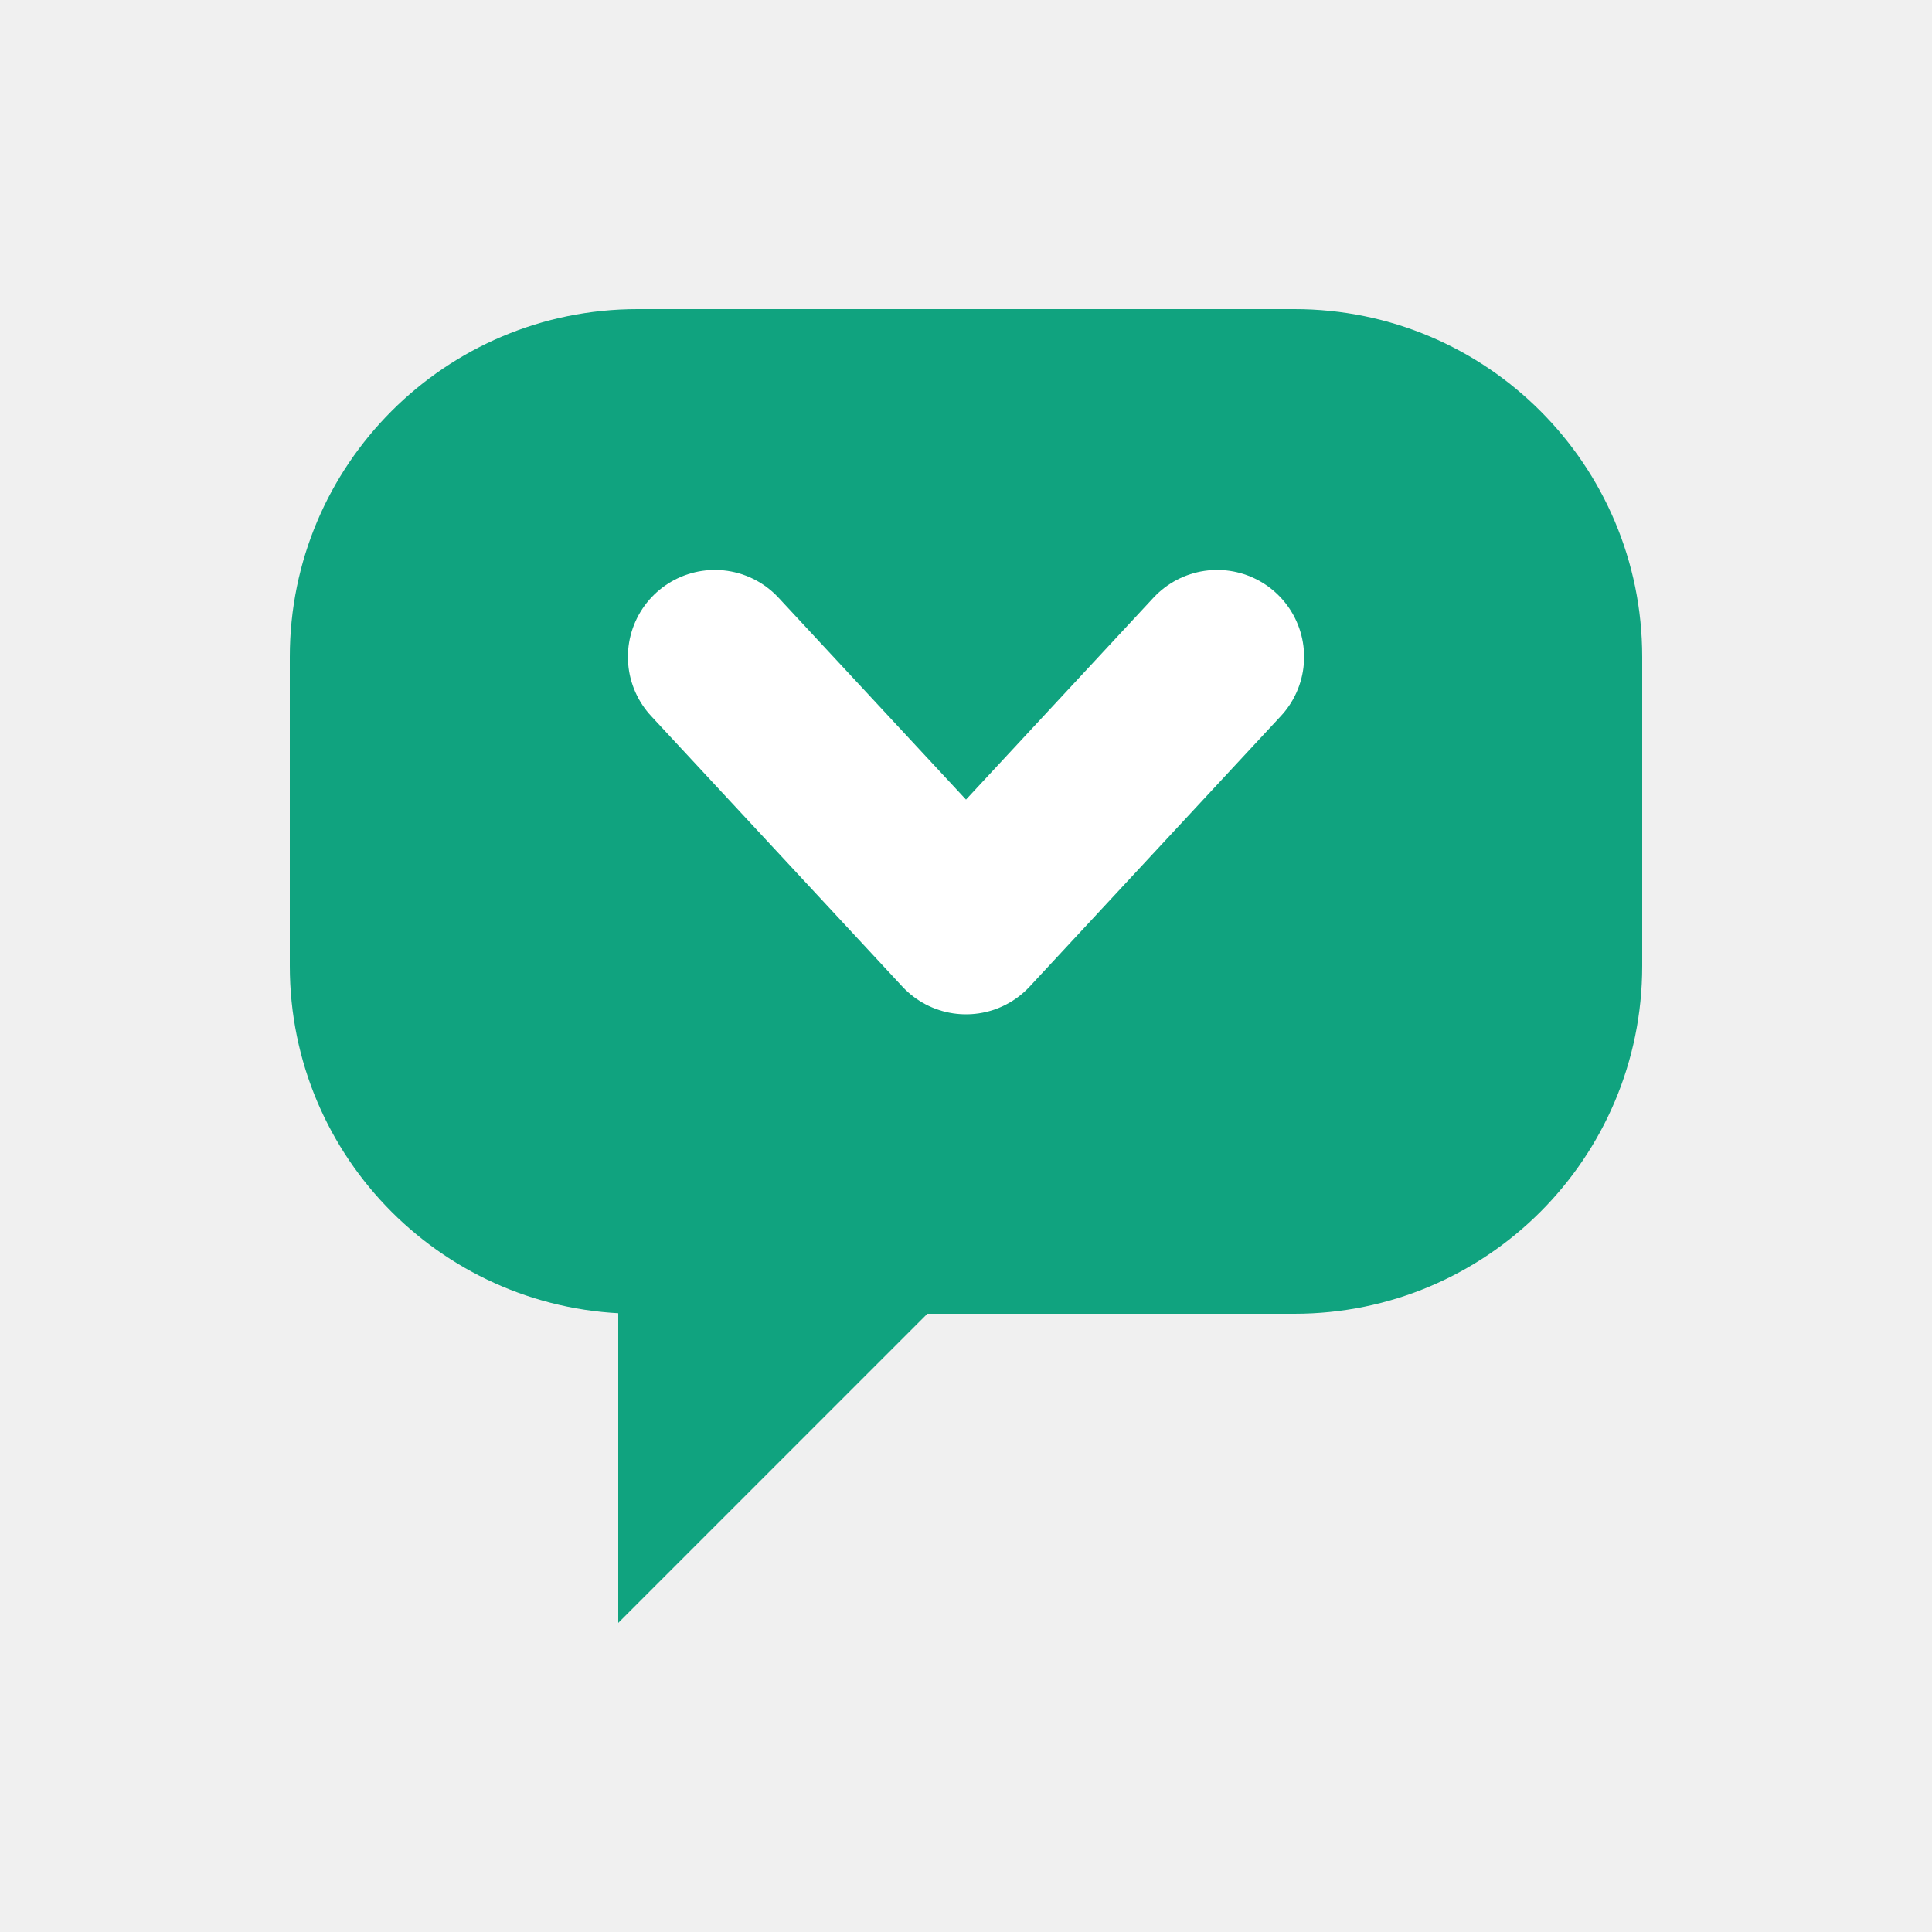
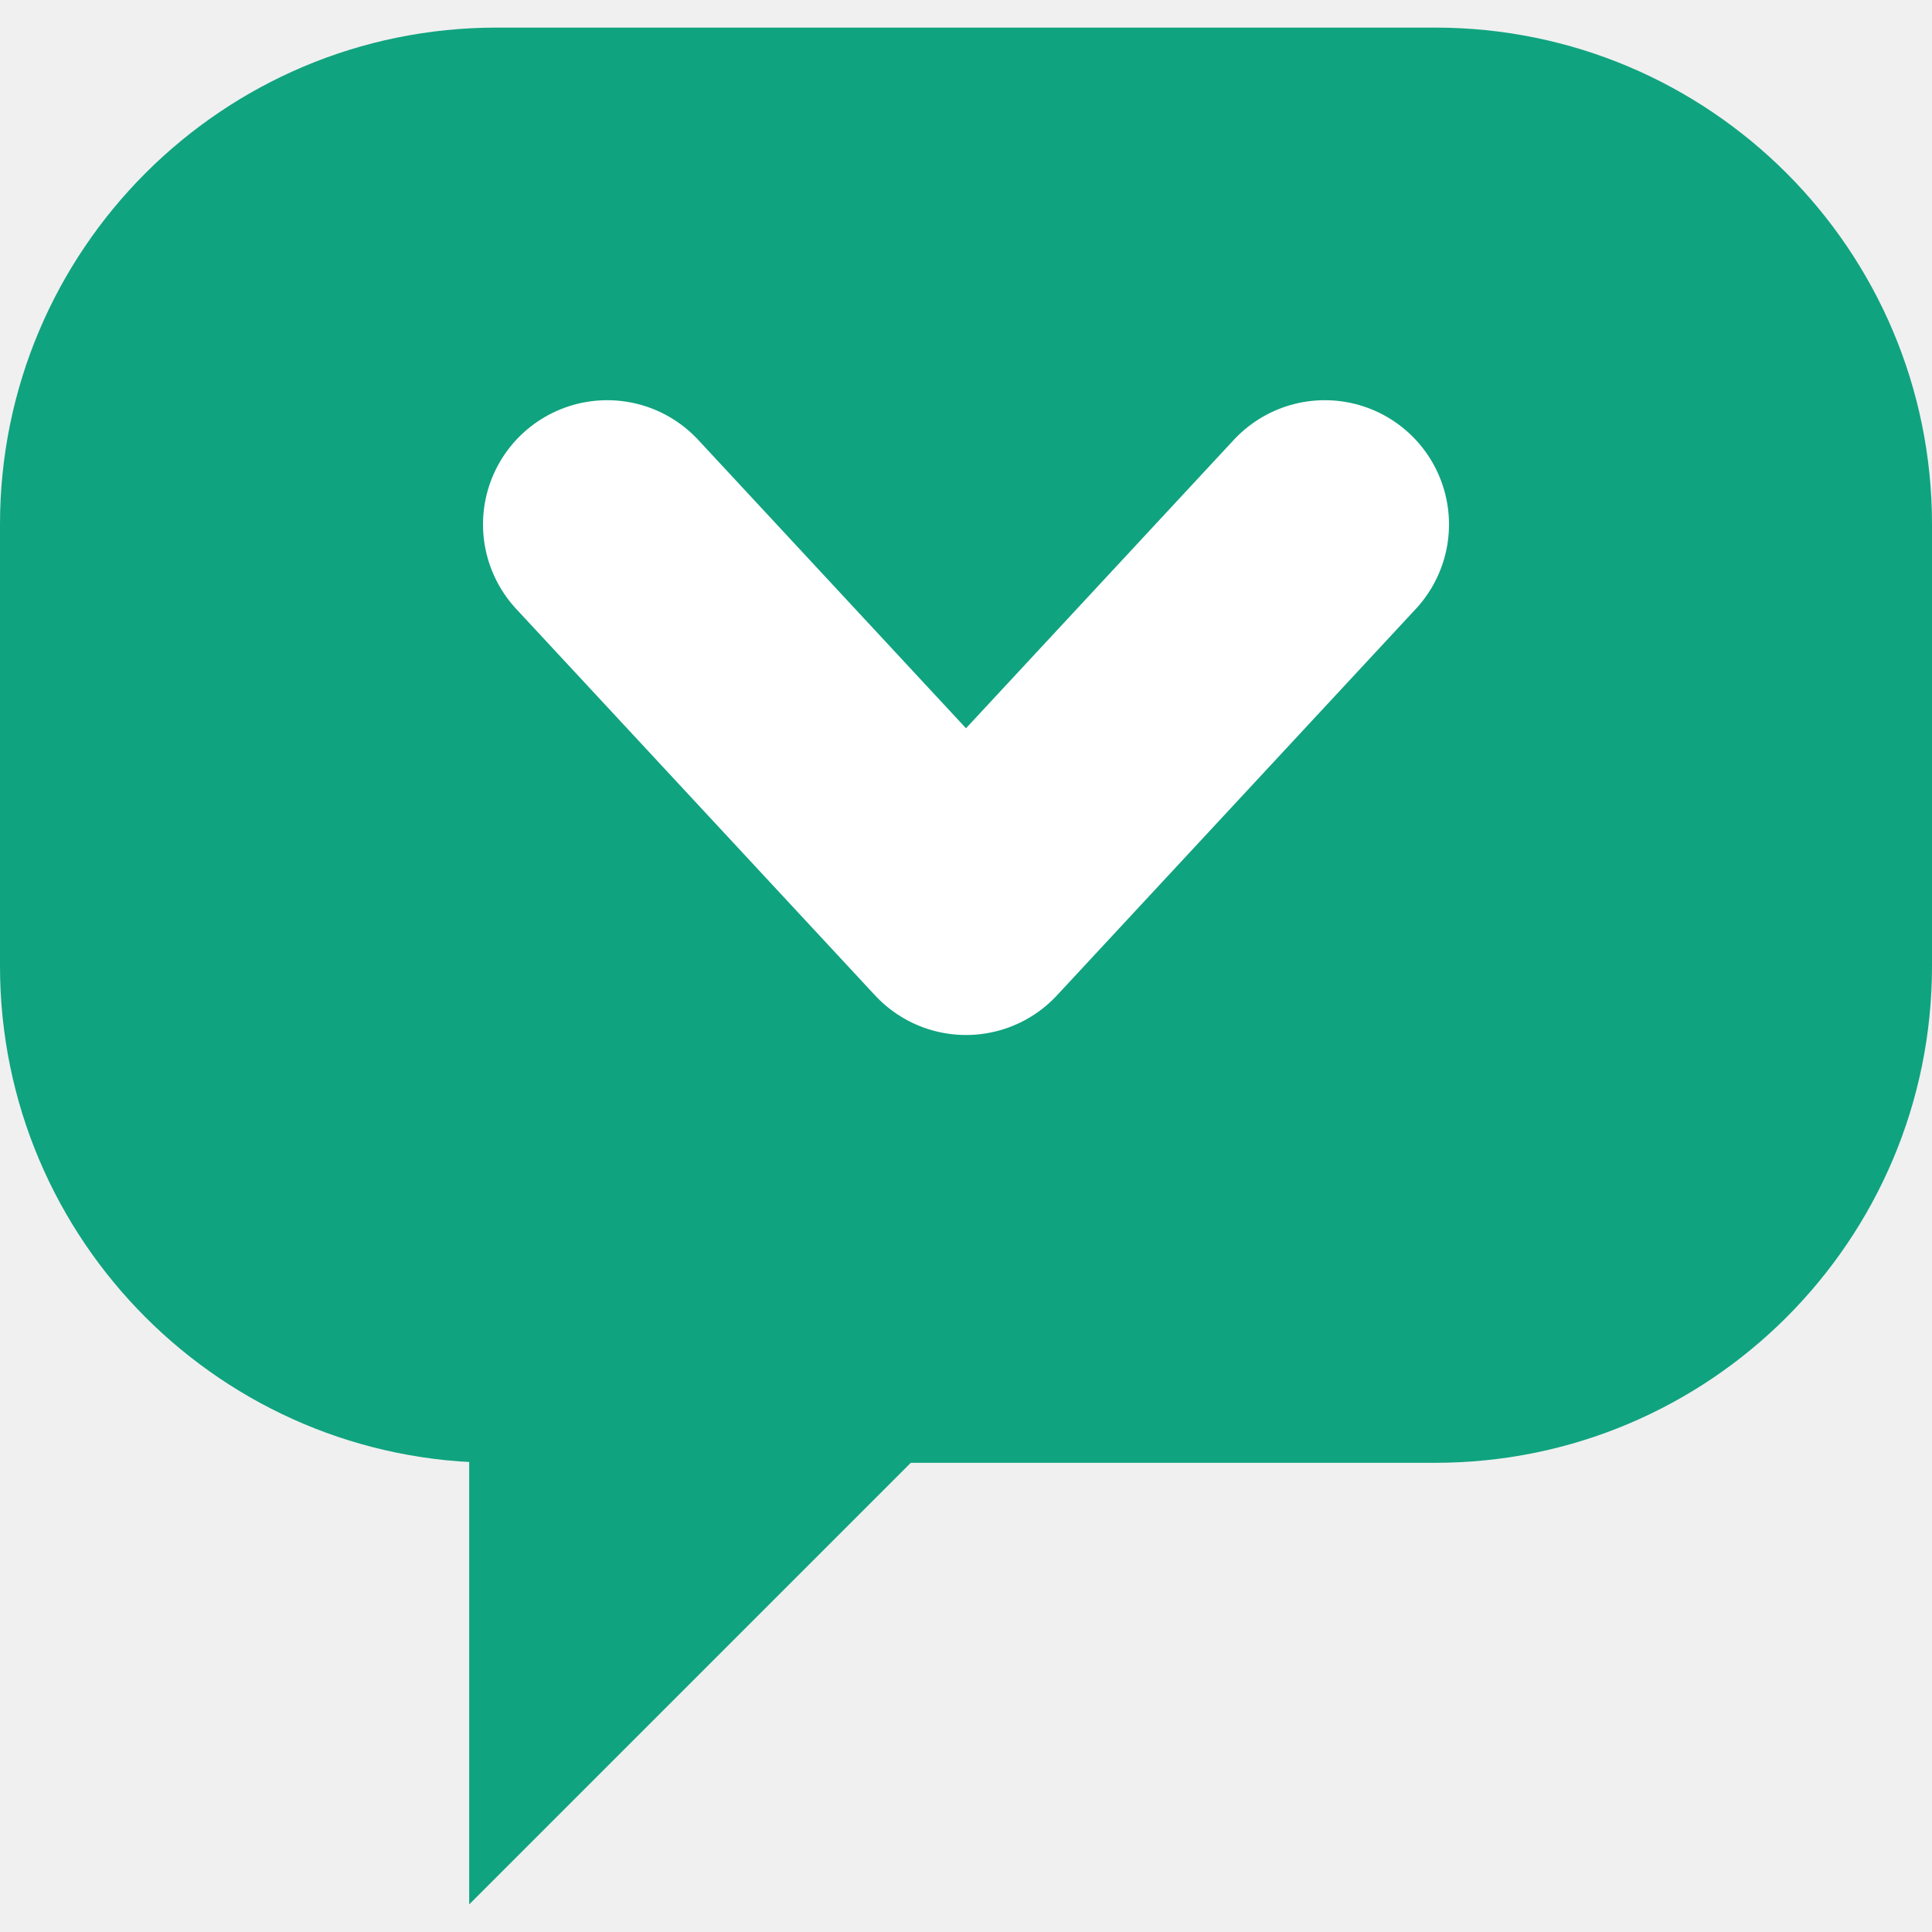
- <svg xmlns="http://www.w3.org/2000/svg" width="100" height="100" viewBox="0 0 100 100" fill="none">
+ <svg xmlns="http://www.w3.org/2000/svg" width="100" height="100" viewBox="15 15 70 70" fill="none">
  <rect x="15" y="16" width="70" height="52" rx="18" fill="#10A37F" />
  <path d="M32 62 L32 84 L50 66 Z" fill="#10A37F" />
  <polyline points="37,34 50,48 63,34" stroke="#FFFFFF" stroke-width="9" stroke-linecap="round" stroke-linejoin="round" fill="none" />
</svg>
